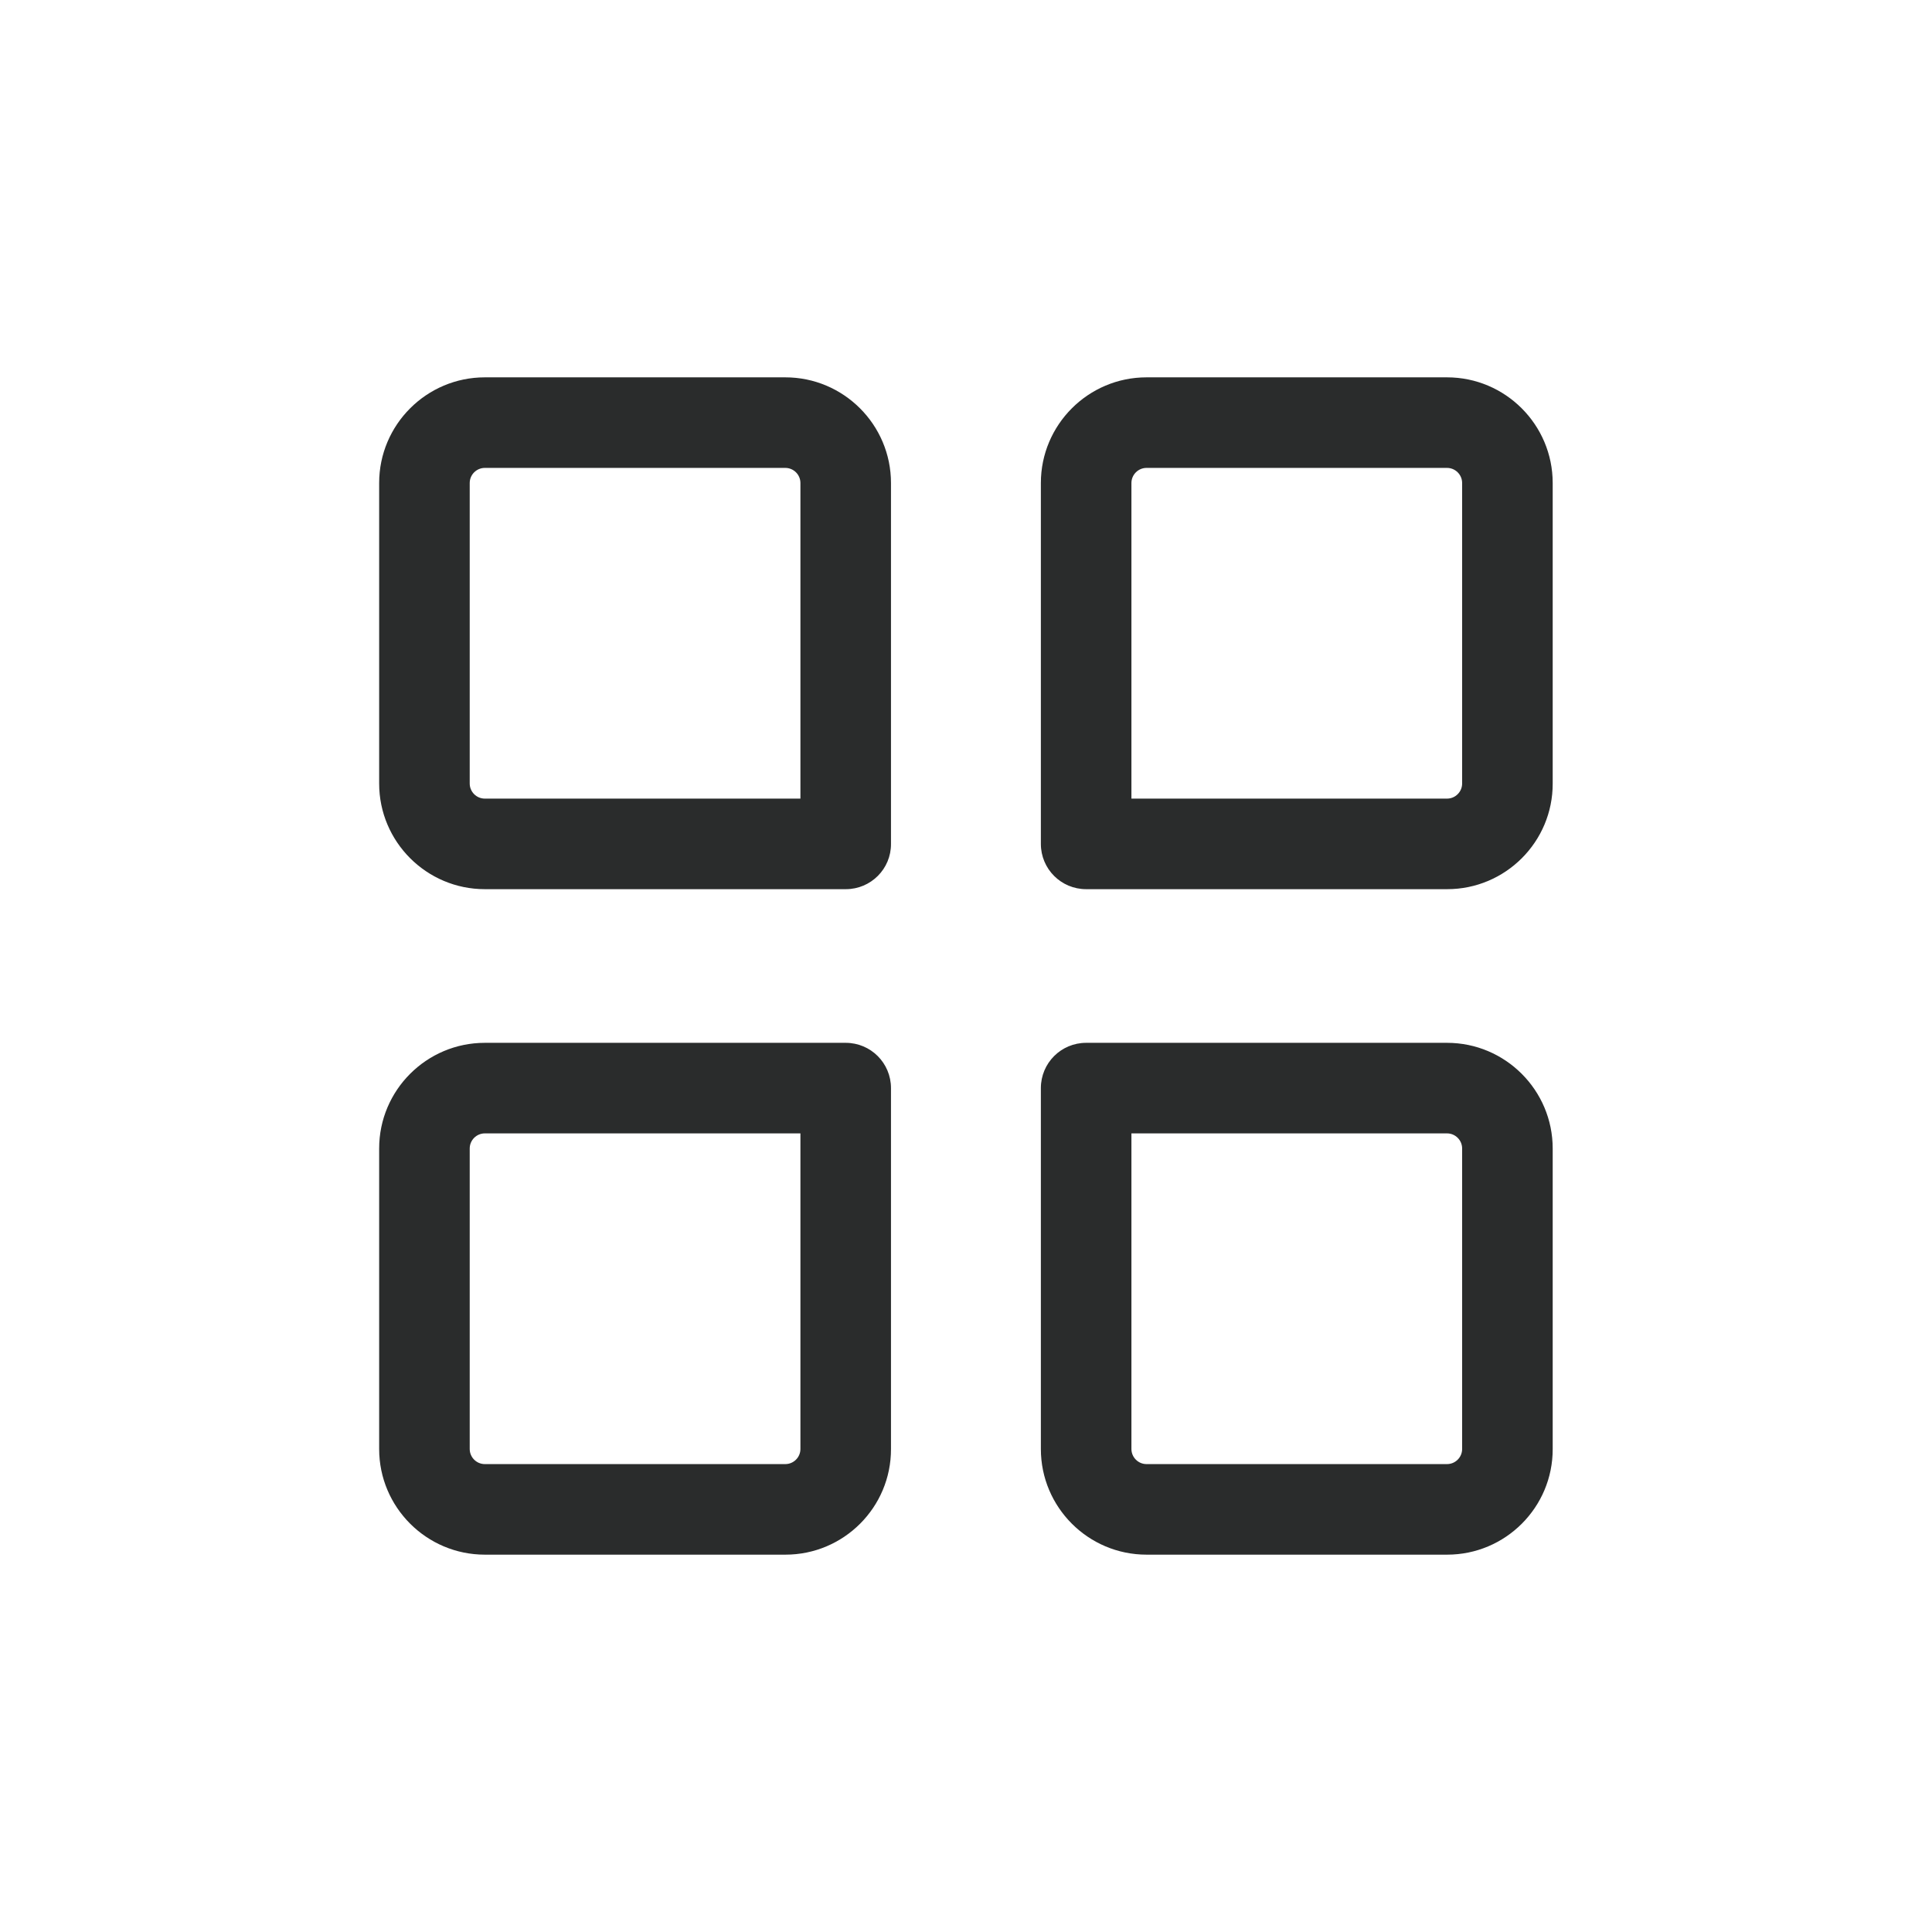
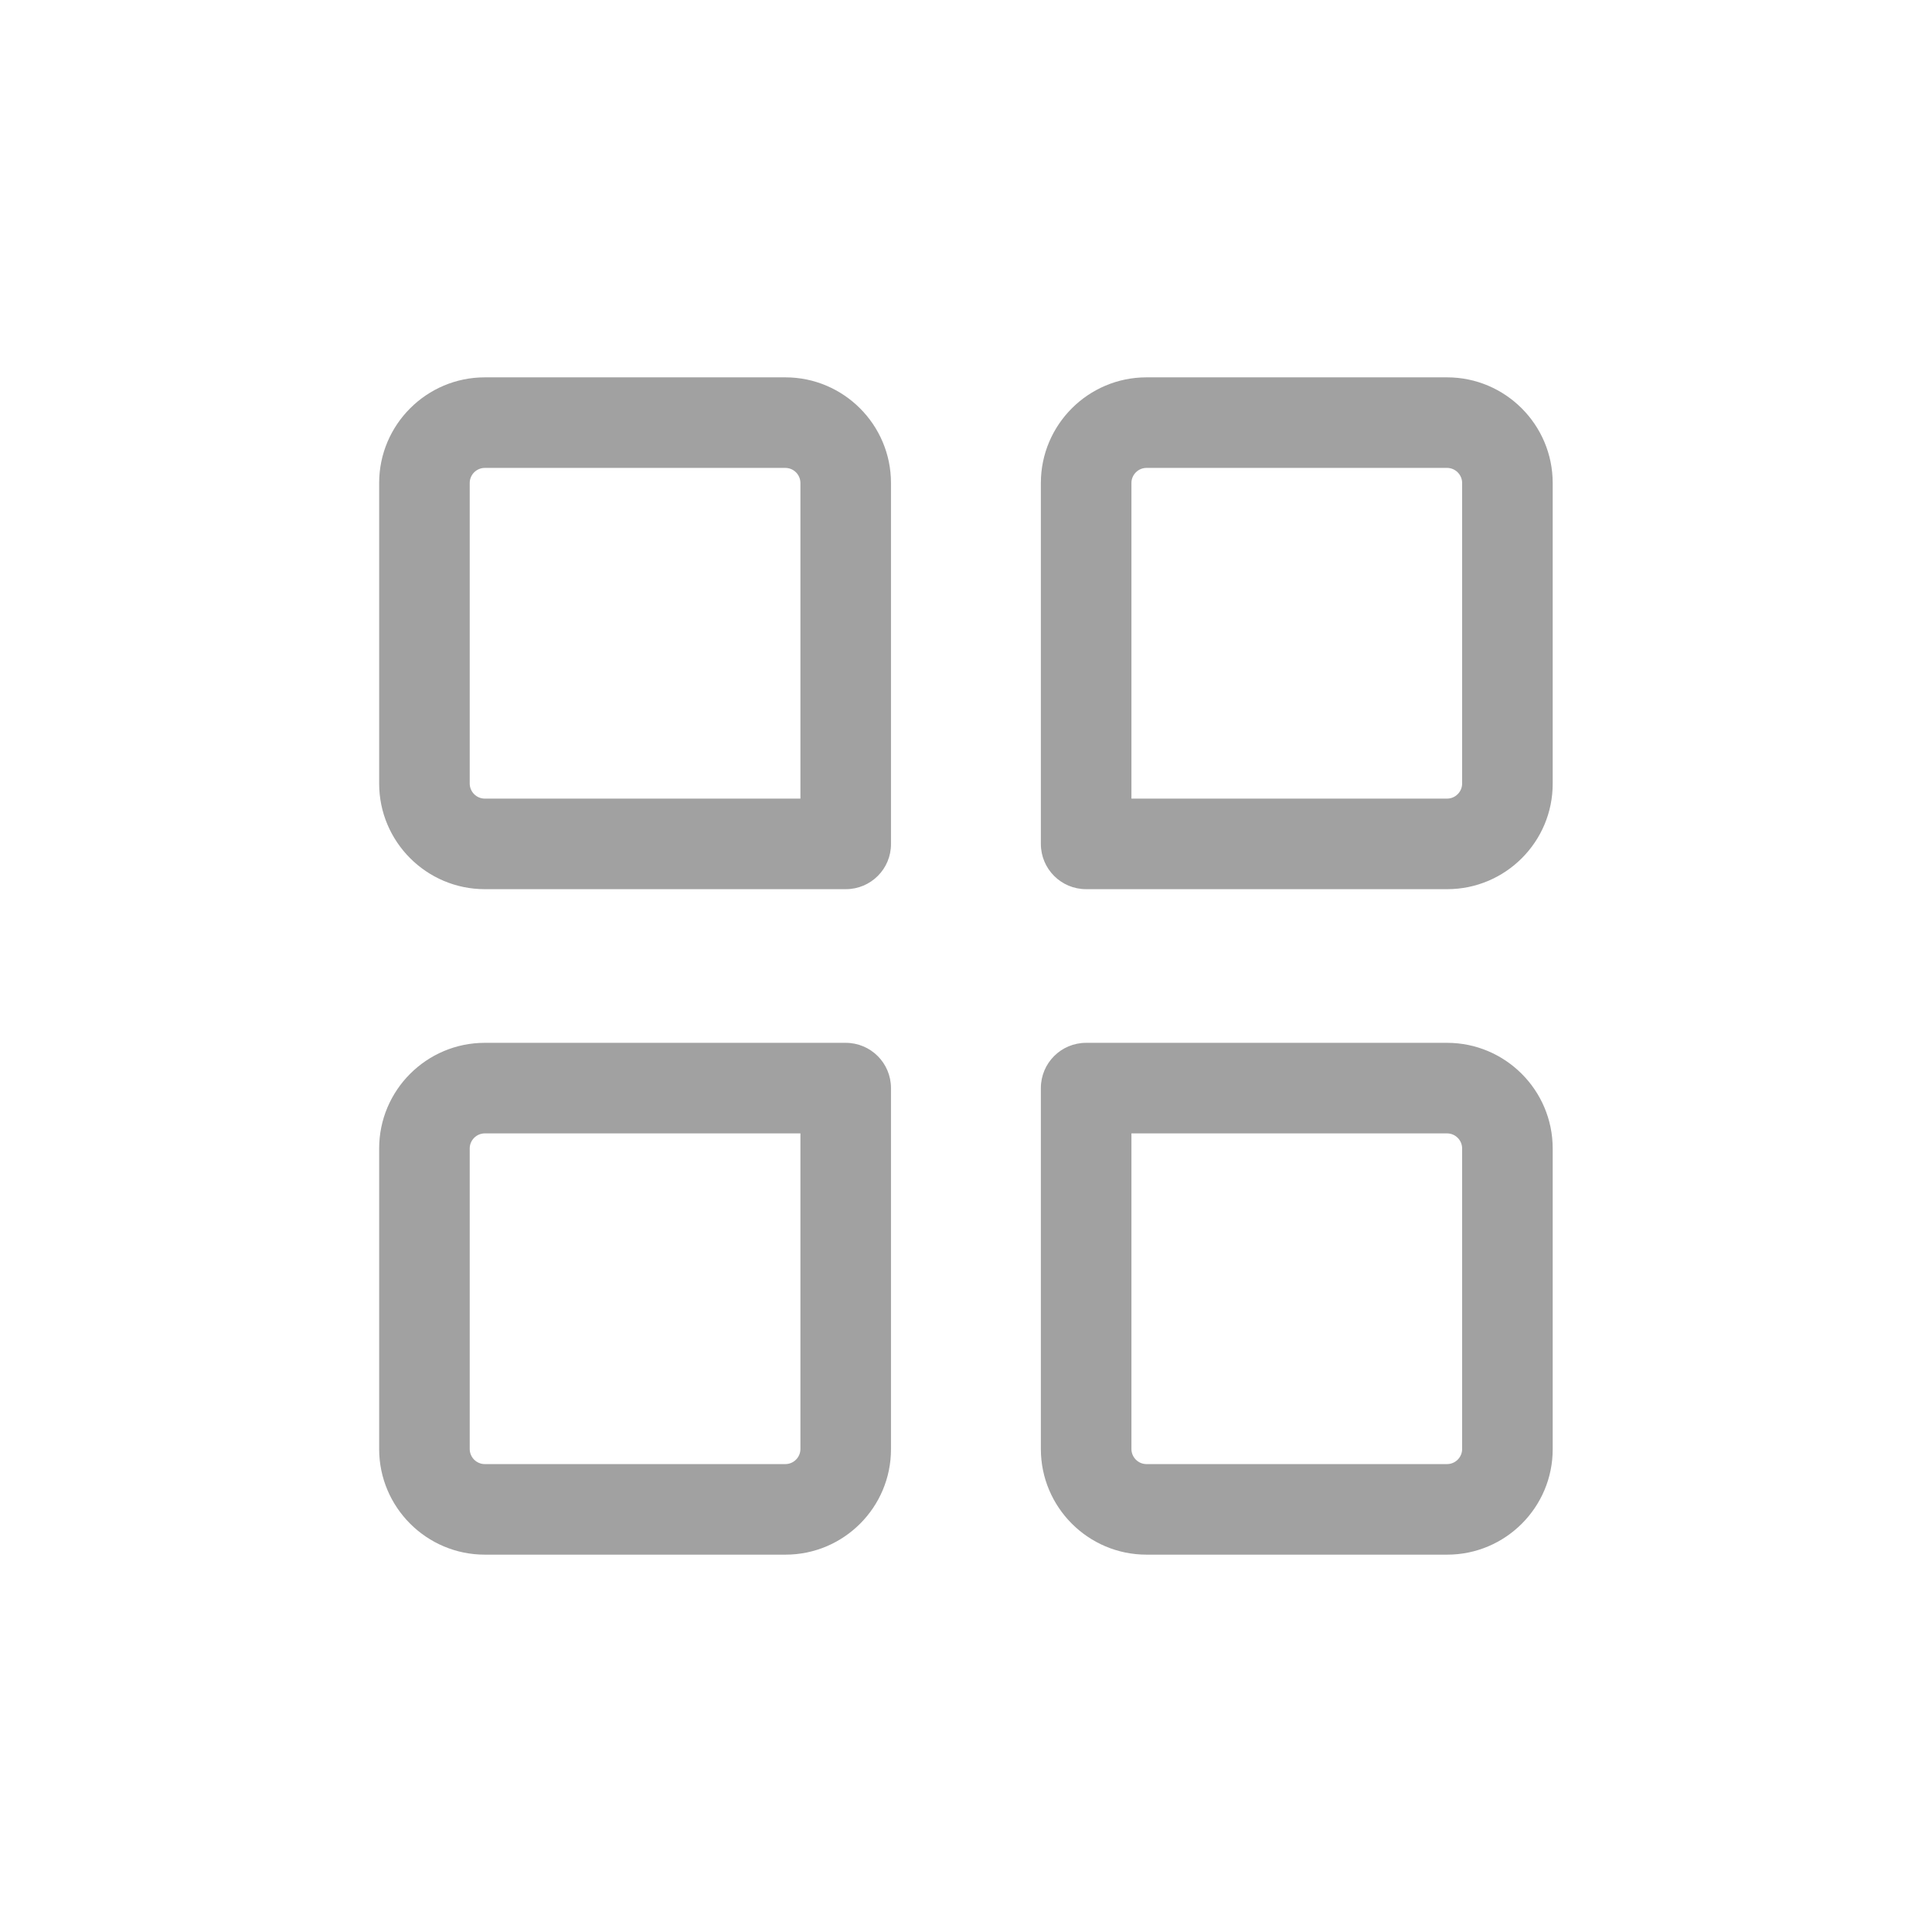
<svg xmlns="http://www.w3.org/2000/svg" t="1710511314403" class="icon" viewBox="0 0 1024 1024" version="1.1" p-id="11138" width="200" height="200">
-   <path d="M448.32 471.28H256.96c-30.88 0-56-25.12-56-56V256c0-30.88 25.12-56 56-56h159.28c30.88 0 56 25.12 56 56v191.28c0.08 13.28-10.72 24-23.92 24zM256.96 248c-4.4 0-8 3.6-8 8v159.28c0 4.4 3.6 8 8 8h167.28V256c0-4.4-3.6-8-8-8H256.96zM767.04 471.28H575.68c-13.28 0-24-10.72-24-24V256c0-30.88 25.12-56 56-56h159.28c30.88 0 56 25.12 56 56v159.28c0.08 30.88-25.04 56-55.92 56z m-167.36-48h167.28c4.4 0 8-3.6 8-8V256c0-4.4-3.6-8-8-8H607.68c-4.4 0-8 3.6-8 8v167.28zM416.32 824H256.96c-30.88 0-56-25.12-56-56V608.72c0-30.88 25.12-56 56-56h191.28c13.28 0 24 10.72 24 24V768c0.08 30.88-25.04 56-55.92 56zM256.96 600.72c-4.4 0-8 3.6-8 8V768c0 4.4 3.6 8 8 8h159.28c4.4 0 8-3.6 8-8V600.72H256.96zM767.04 824H607.68c-30.88 0-56-25.12-56-56V576.72c0-13.28 10.72-24 24-24h191.28c30.88 0 56 25.12 56 56V768c0.08 30.88-25.04 56-55.92 56zM599.68 600.72V768c0 4.4 3.6 8 8 8h159.28c4.4 0 8-3.6 8-8V608.72c0-4.4-3.6-8-8-8H599.68z" fill="#2A2C2C" p-id="11140" />
+   <path d="M448.32 471.28H256.96c-30.88 0-56-25.12-56-56V256c0-30.88 25.12-56 56-56h159.28c30.88 0 56 25.12 56 56v191.28c0.08 13.28-10.72 24-23.92 24zM256.96 248c-4.4 0-8 3.6-8 8v159.28c0 4.4 3.6 8 8 8h167.28V256c0-4.4-3.6-8-8-8H256.96zM767.04 471.28H575.68c-13.28 0-24-10.72-24-24V256c0-30.88 25.12-56 56-56h159.28c30.88 0 56 25.12 56 56v159.28c0.08 30.88-25.04 56-55.92 56z m-167.36-48h167.28c4.4 0 8-3.6 8-8V256c0-4.4-3.6-8-8-8H607.68c-4.4 0-8 3.6-8 8v167.28zM416.32 824H256.96c-30.88 0-56-25.12-56-56V608.72c0-30.88 25.12-56 56-56h191.28c13.28 0 24 10.72 24 24V768c0.08 30.88-25.04 56-55.92 56zM256.96 600.72c-4.4 0-8 3.6-8 8V768c0 4.4 3.6 8 8 8h159.28c4.4 0 8-3.6 8-8V600.72H256.96zM767.04 824H607.68c-30.88 0-56-25.12-56-56V576.72c0-13.28 10.72-24 24-24h191.28c30.88 0 56 25.12 56 56V768c0.08 30.88-25.04 56-55.92 56zM599.68 600.72V768c0 4.4 3.6 8 8 8h159.28c4.4 0 8-3.6 8-8V608.72c0-4.4-3.6-8-8-8H599.68z" fill="#a1a1a1" p-id="11140" />
</svg>
